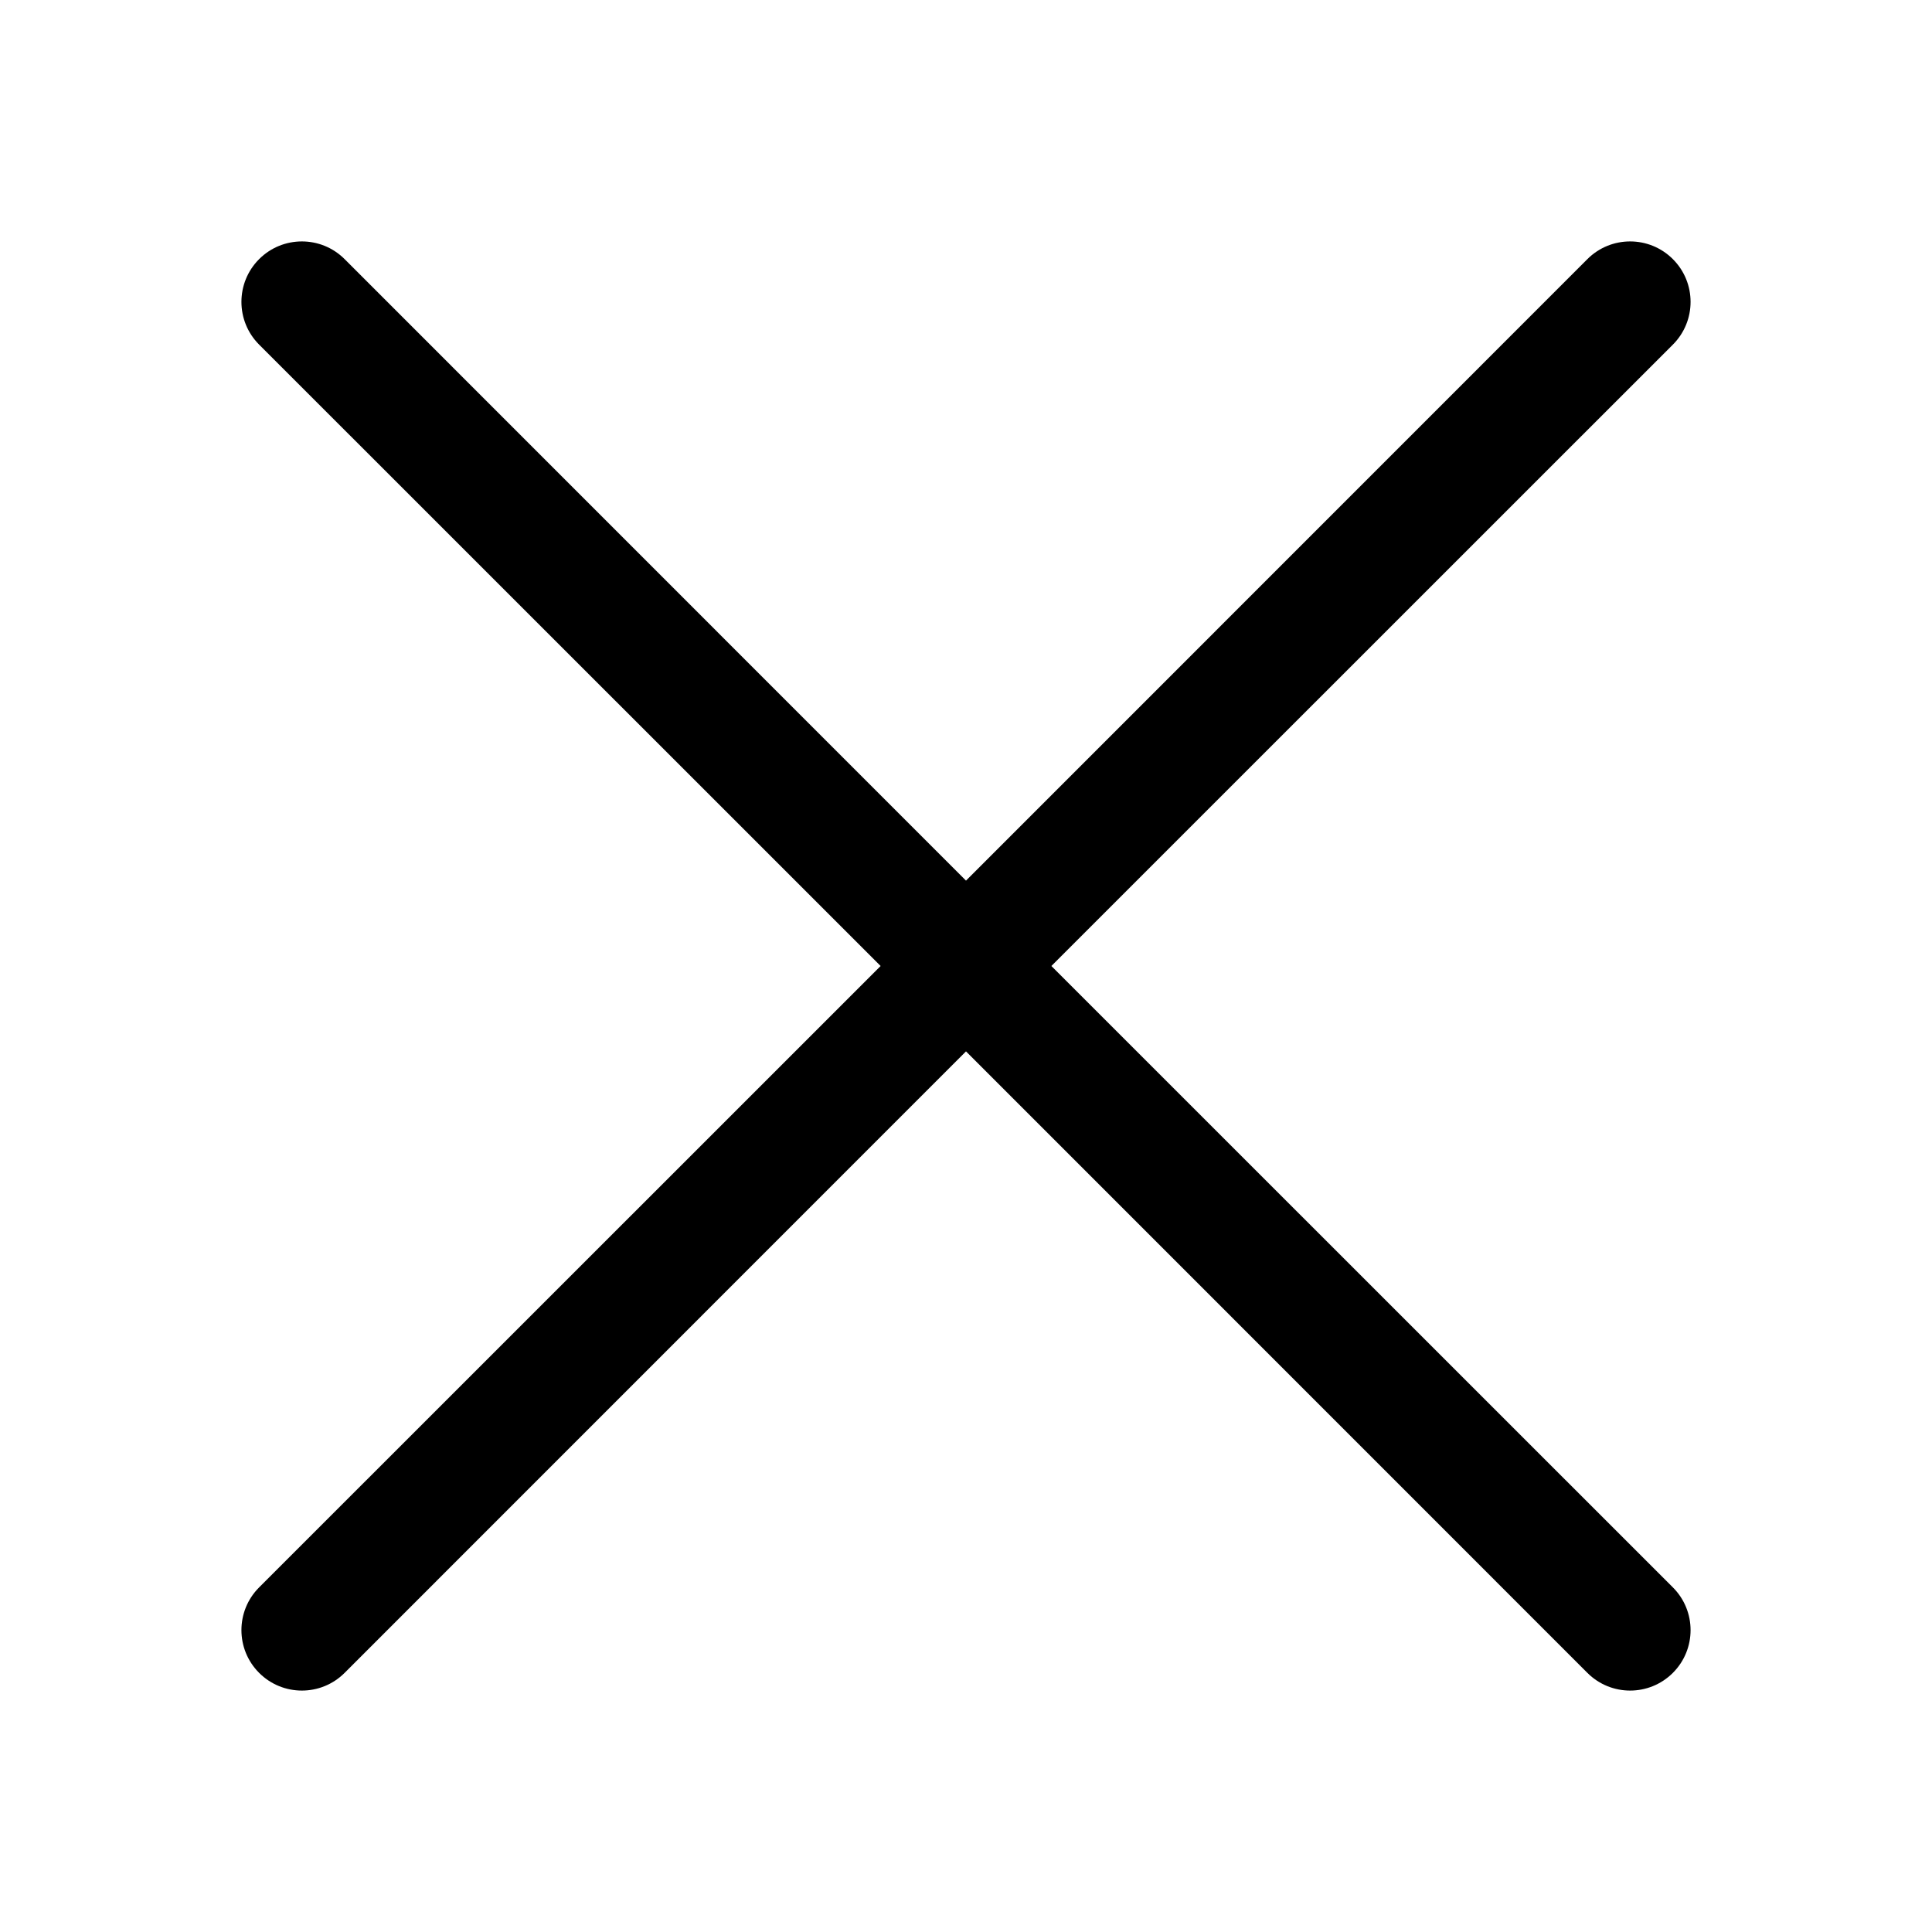
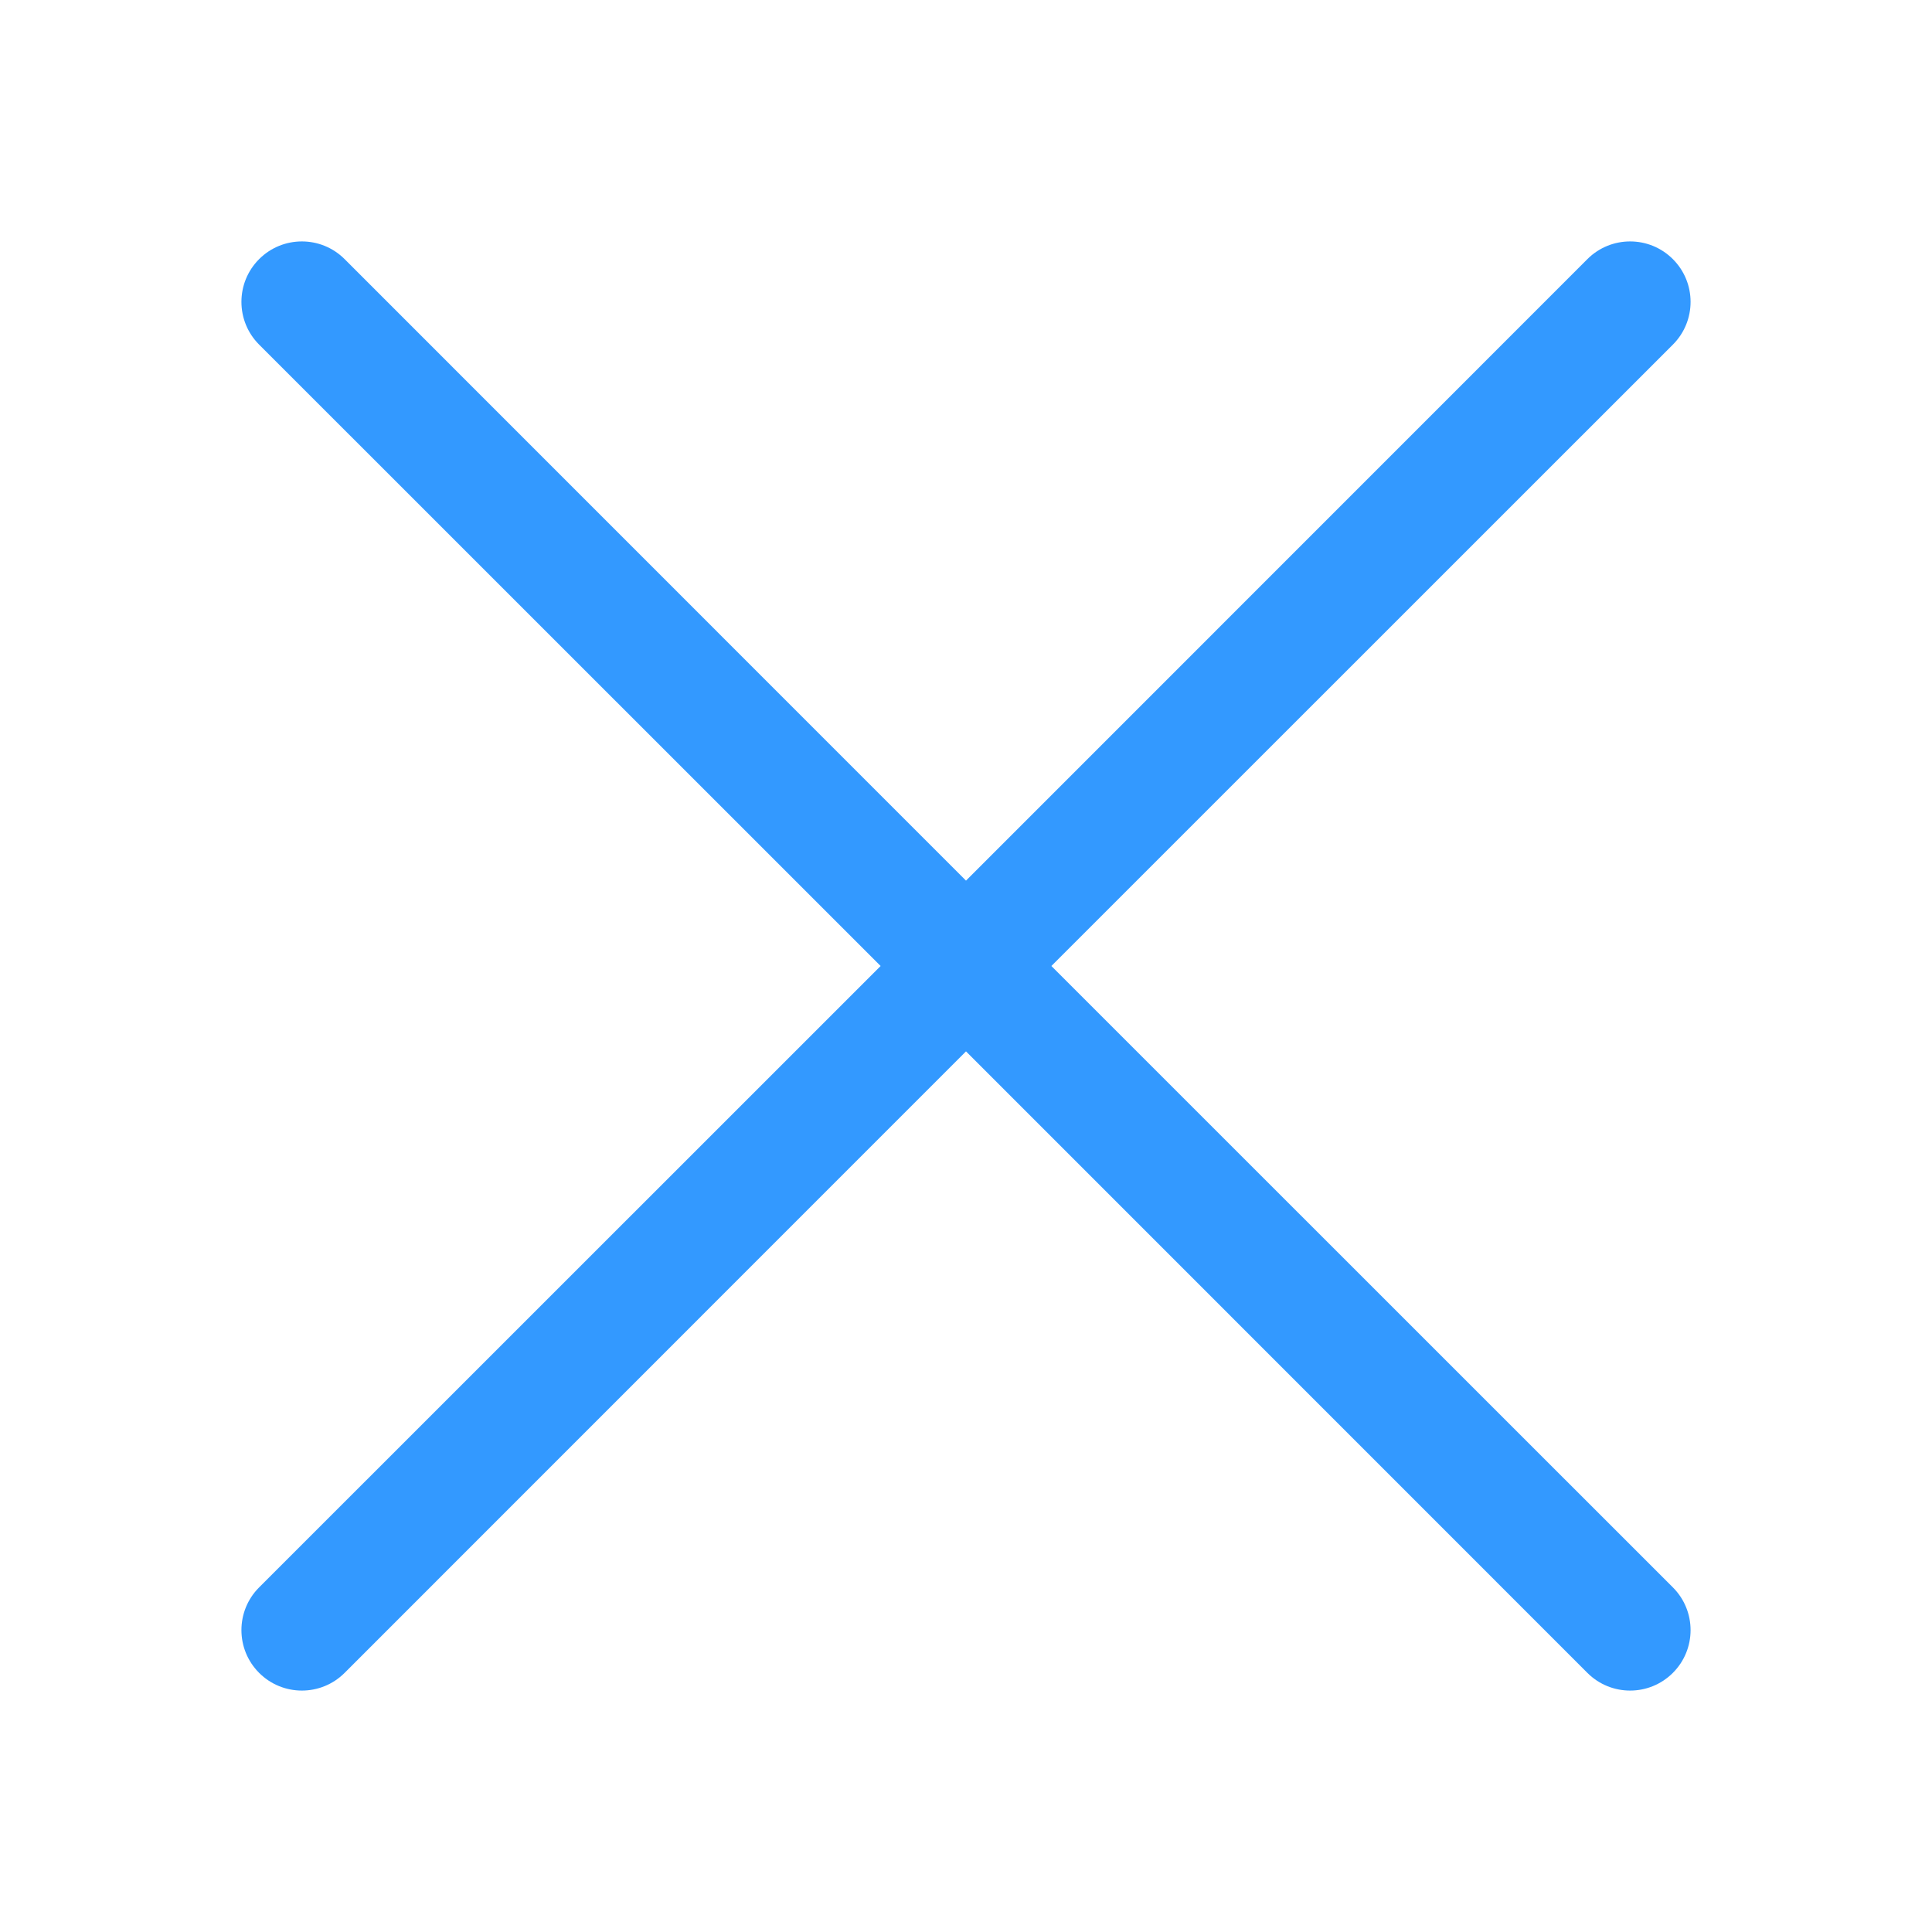
- <svg xmlns="http://www.w3.org/2000/svg" width="16" height="16" fill="currentColor" class="bi bi-x-lg" viewBox="0 0 16 16">
+ <svg xmlns="http://www.w3.org/2000/svg" width="16" height="16" fill="#39f" class="bi bi-x-lg" viewBox="0 0 16 16">
  <path d="M2.146 2.854a.5.5 0 1 1 .708-.708L8 7.293l5.146-5.147a.5.5 0 0 1 .708.708L8.707 8l5.147 5.146a.5.5 0 0 1-.708.708L8 8.707l-5.146 5.147a.5.5 0 0 1-.708-.708L7.293 8 2.146 2.854Z" />
</svg>
